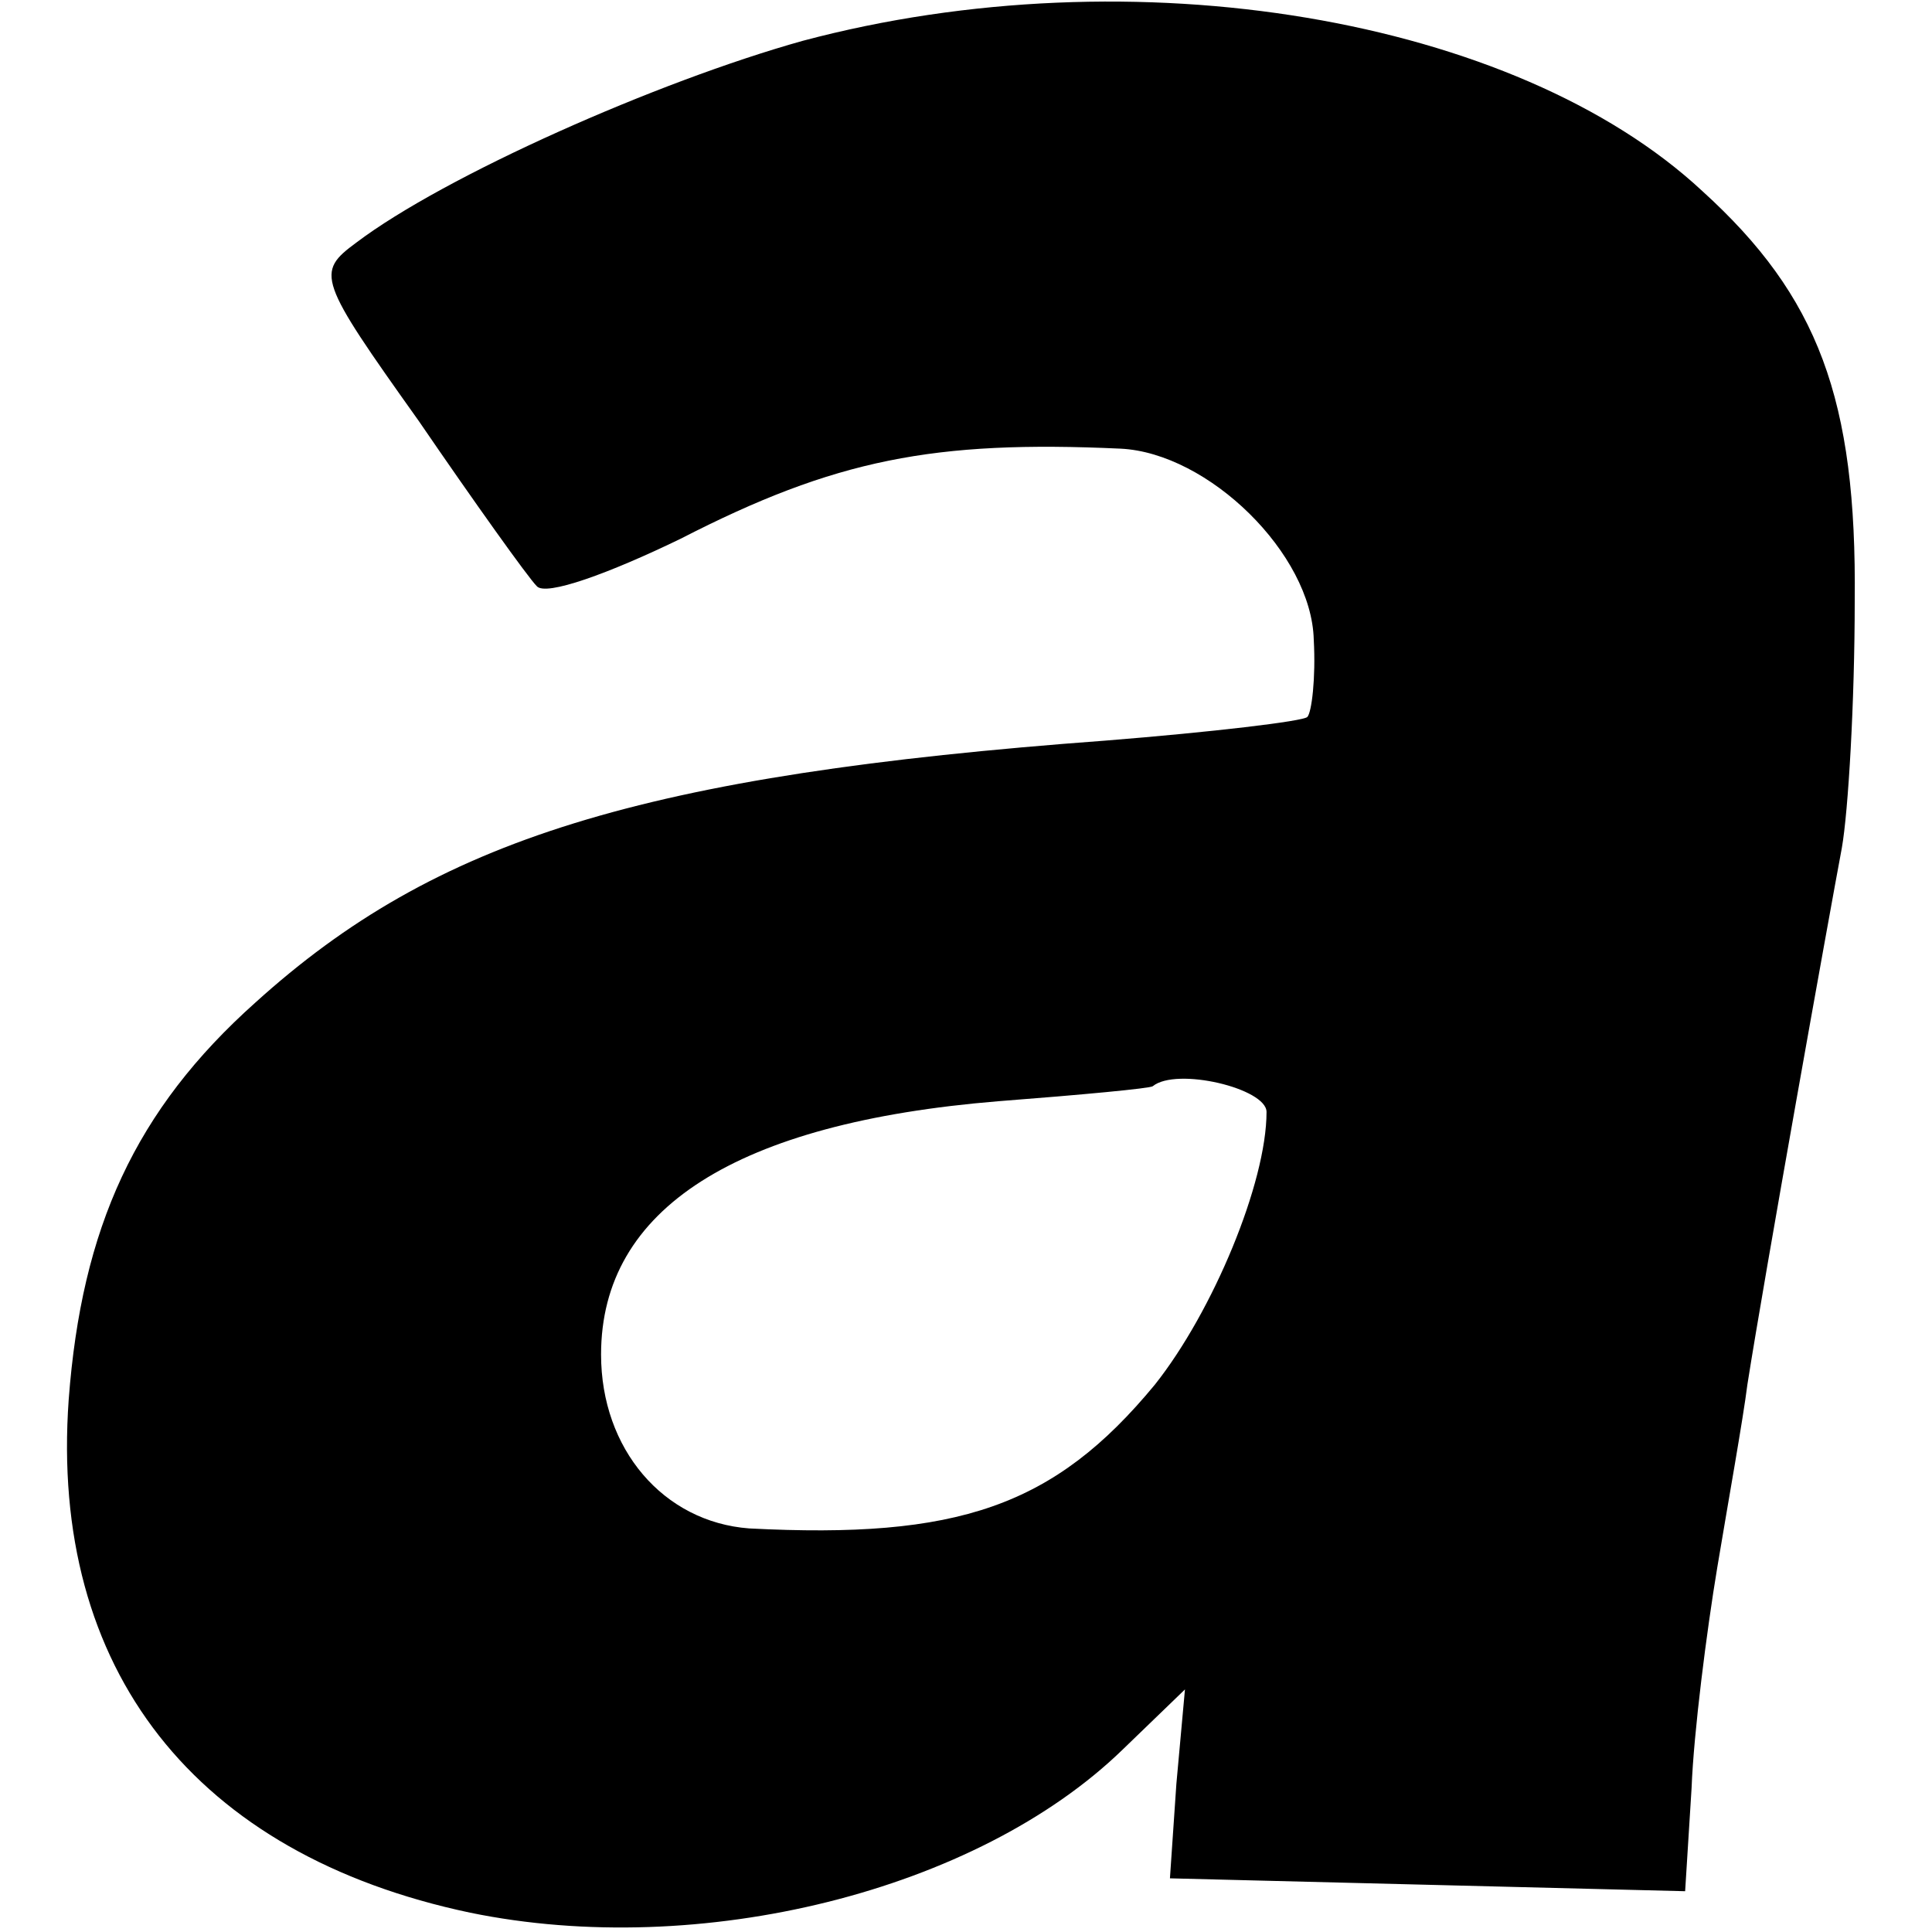
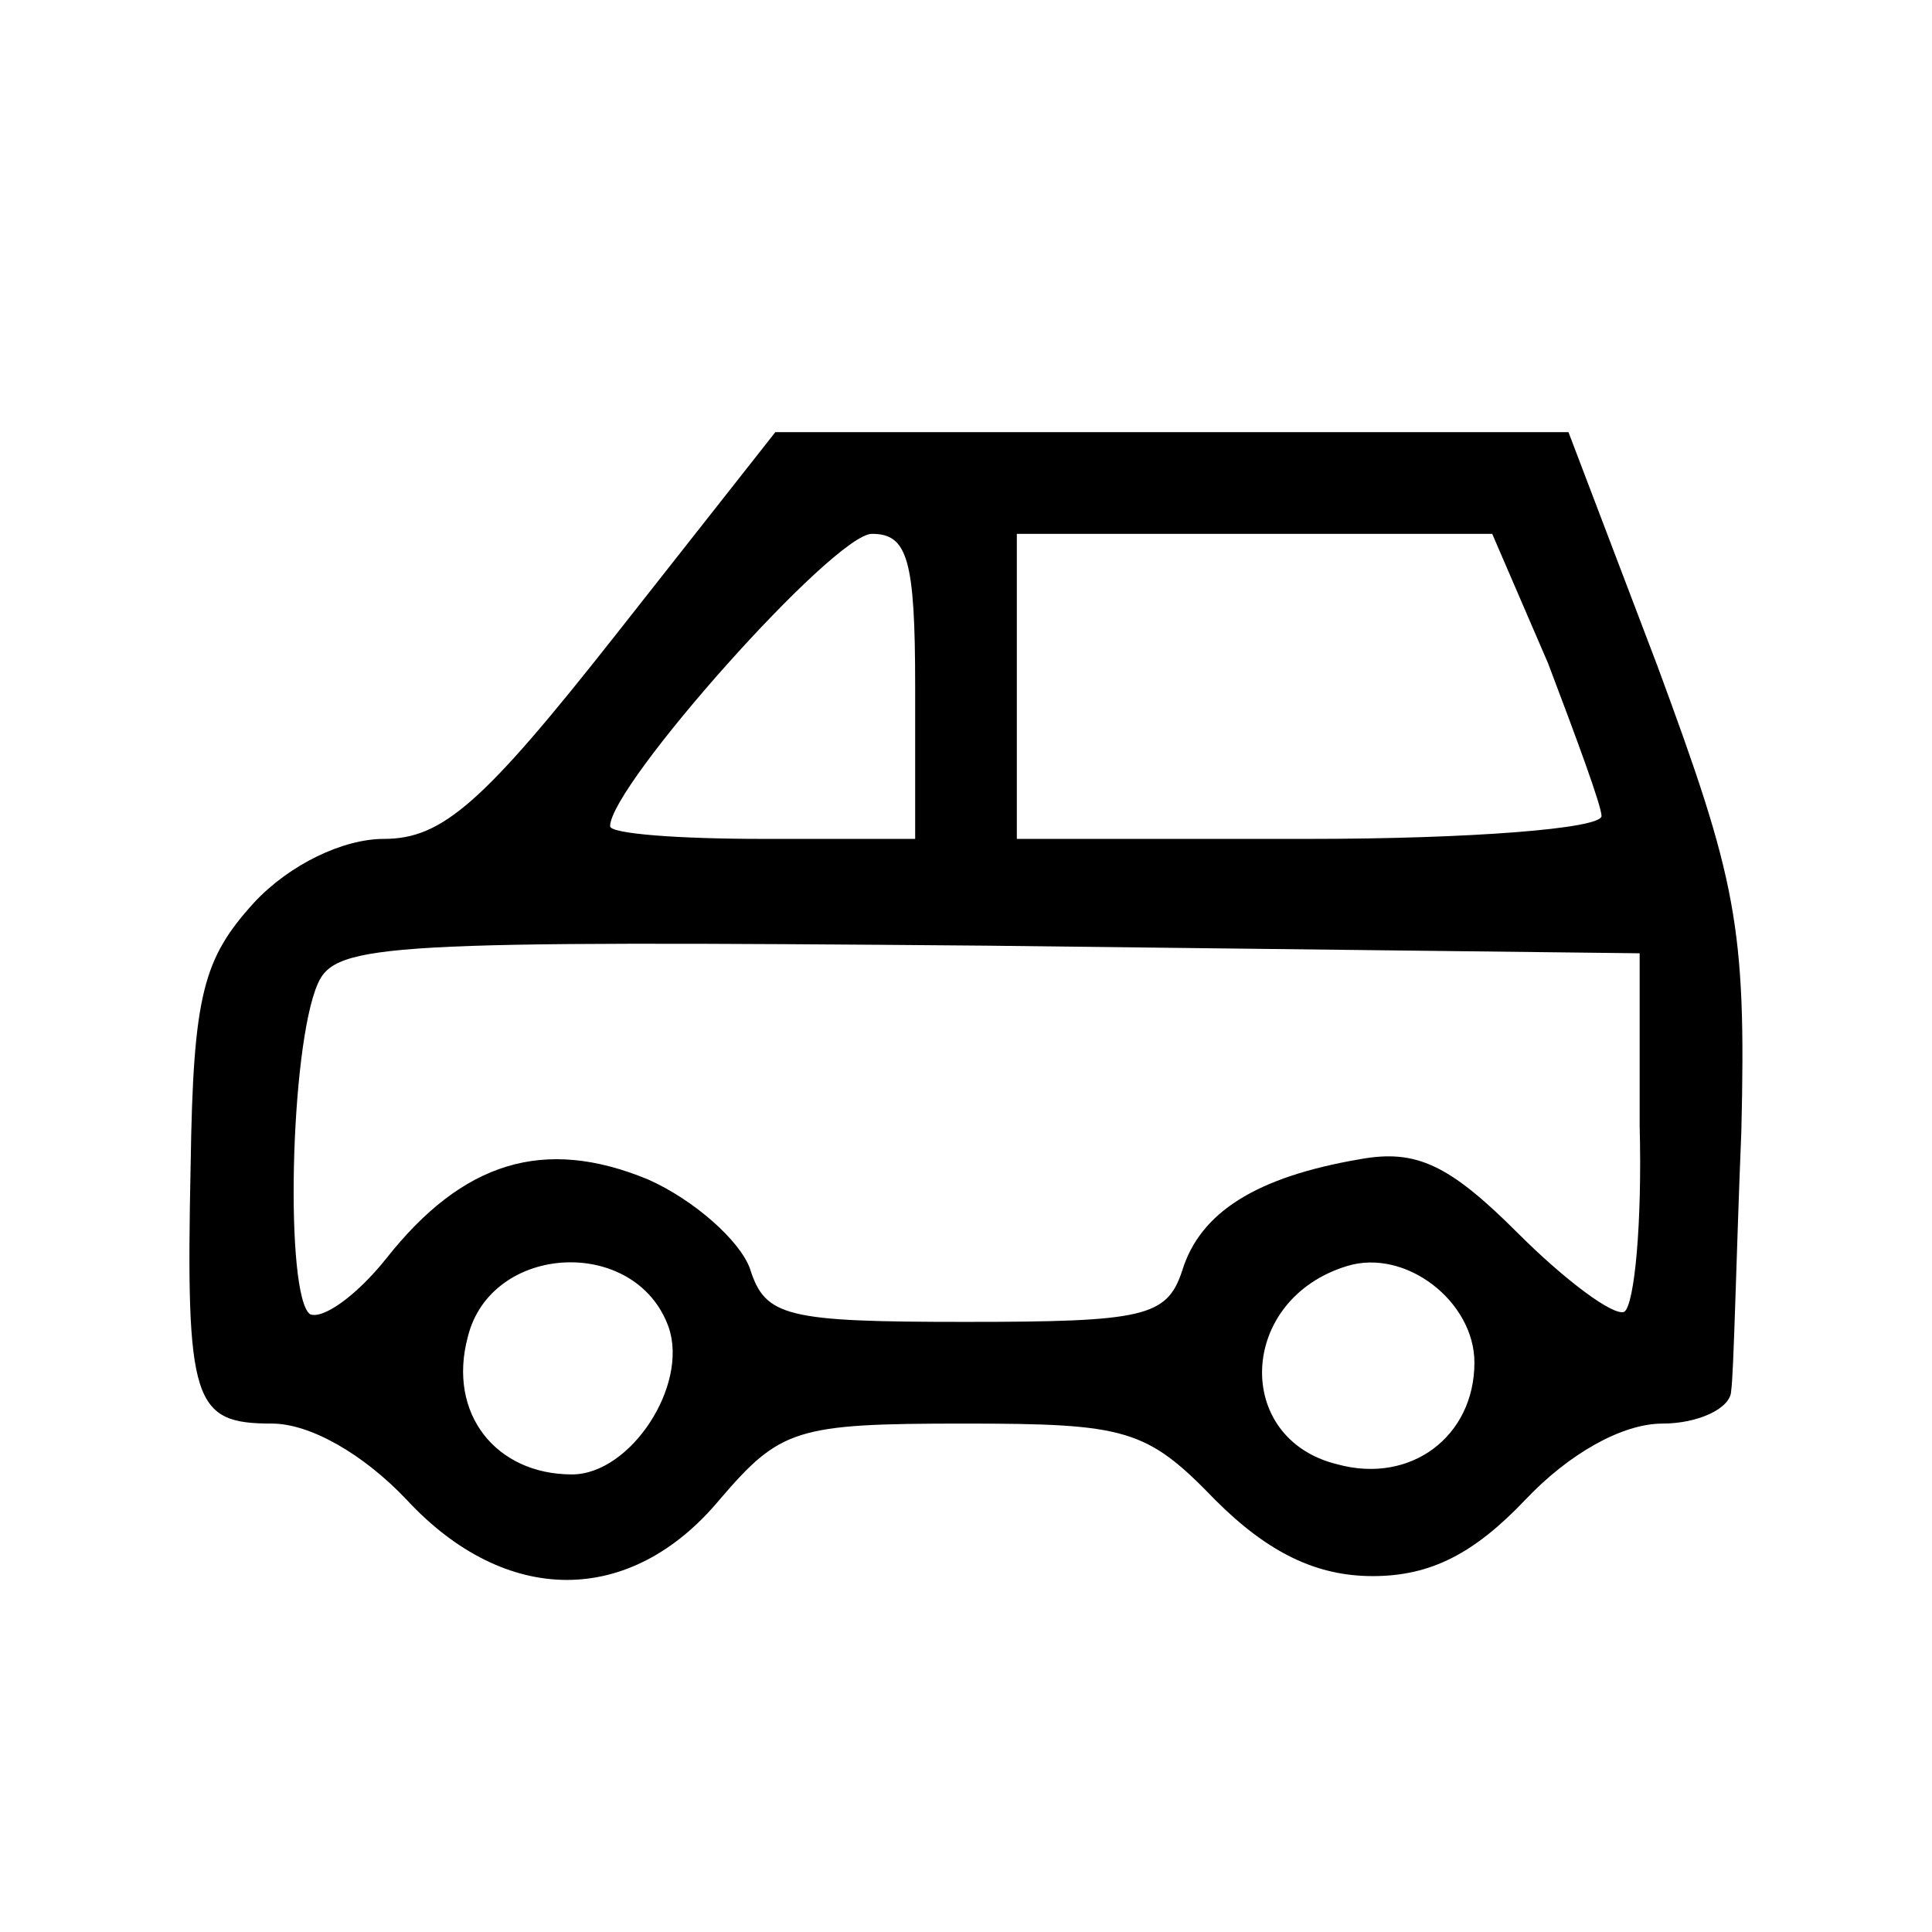
- <svg xmlns="http://www.w3.org/2000/svg" version="1.0" width="90pt" height="90pt" viewBox="0 0 90 90" preserveAspectRatio="xMidYMid meet">
-   <g transform="translate(0,90) scale(0.1,-0.1)" fill="#000000" stroke="none">
-     <path d="M374 881 c-68 -19 -167 -63 -208 -94 -19 -14 -18 -17 29 -83 26 -38 51 -73 55 -77 4 -5 34 6 67 22 72 37 118 46 205 42 41 -2 89 -49 90 -89 1 -18 -1 -34 -3 -36 -2 -2 -44 -7 -94 -11 -216 -16 -312 -46 -396 -122 -56 -50 -81 -105 -87 -185 -9 -126 59 -212 187 -239 107 -22 236 10 304 76 l29 28 -4 -44 -3 -44 120 -3 120 -3 3 48 c1 26 7 73 12 103 5 30 12 69 14 85 8 51 38 218 44 250 3 17 6 68 6 115 1 94 -17 142 -71 191 -87 81 -265 111 -419 70z m216 -499 c0 -33 -25 -93 -52 -127 -47 -57 -92 -72 -189 -67 -40 3 -69 37 -69 81 0 68 63 108 185 118 39 3 71 6 72 7 11 9 53 -1 53 -12z" />
+ <svg xmlns="http://www.w3.org/2000/svg" version="1.0" width="76pt" height="76pt" viewBox="0 0 76 76" preserveAspectRatio="xMidYMid meet">
+   <g transform="translate(0,76) scale(0.1,-0.1)" fill="#000000" stroke="none">
+     <path d="M242 510 c-52 -66 -68 -80 -91 -80 -16 0 -37 -10 -51 -25 -20 -22 -24 -36 -25 -103 -2 -94 1 -102 32 -102 15 0 36 -12 53 -30 39 -42 88 -42 123 0 24 28 30 30 96 30 64 0 72 -2 99 -30 21 -21 40 -30 62 -30 23 0 40 9 60 30 17 18 38 30 54 30 14 0 27 6 27 13 1 6 2 53 4 102 2 81 -2 99 -33 183 l-35 92 -156 0 -156 0 -63 -80z m118 -20 l0 -60 -60 0 c-33 0 -60 2 -60 5 0 16 88 115 103 115 14 0 17 -10 17 -60z m249 9 c11 -29 21 -56 21 -60 0 -5 -52 -9 -115 -9 l-115 0 0 60 0 60 94 0 93 0 22 -51z m36 -182 c1 -38 -2 -70 -6 -73 -4 -2 -23 12 -42 31 -27 27 -40 33 -62 29 -41 -7 -63 -21 -70 -44 -6 -18 -15 -20 -85 -20 -71 0 -79 2 -85 21 -4 11 -22 27 -40 35 -41 17 -73 7 -103 -31 -12 -15 -25 -24 -30 -22 -10 7 -8 105 3 130 7 16 27 17 263 15 l257 -3 0 -68z m-382 -79 c8 -23 -15 -58 -38 -58 -30 0 -49 24 -41 54 9 37 66 40 79 4z m317 -14 c0 -29 -25 -48 -54 -40 -41 10 -39 65 4 78 23 7 50 -14 50 -38z" />
  </g>
</svg>
